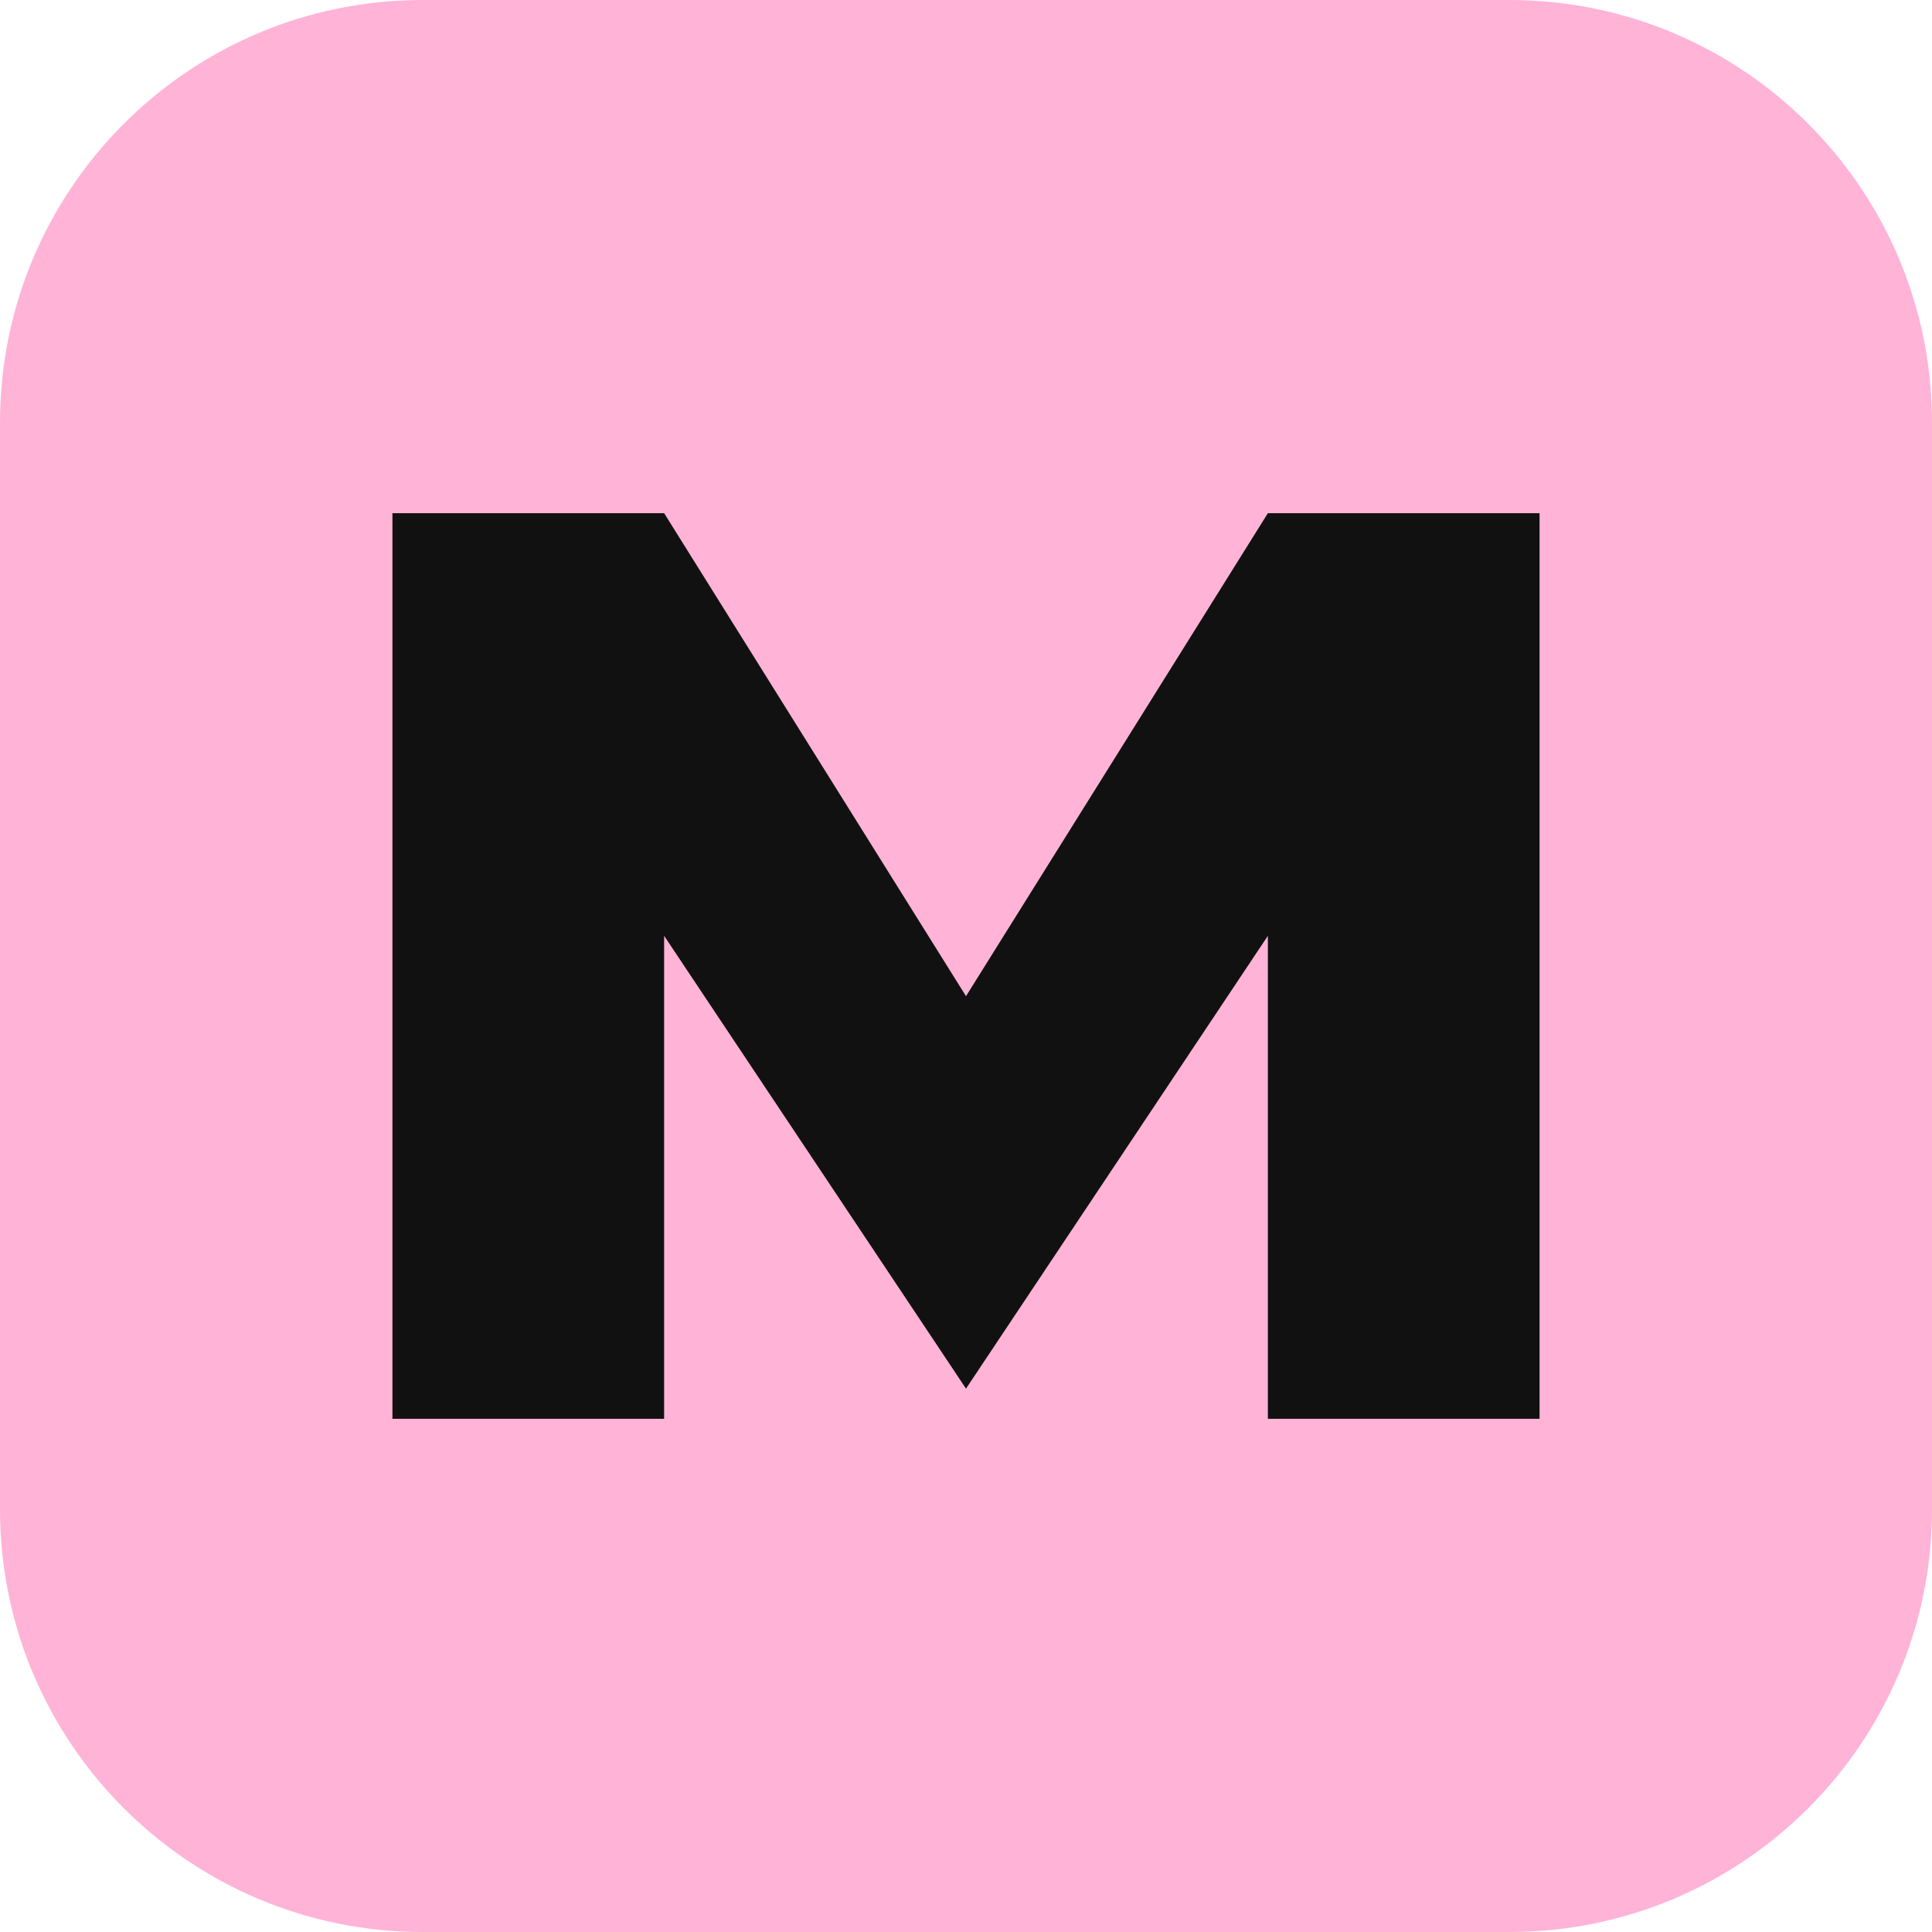
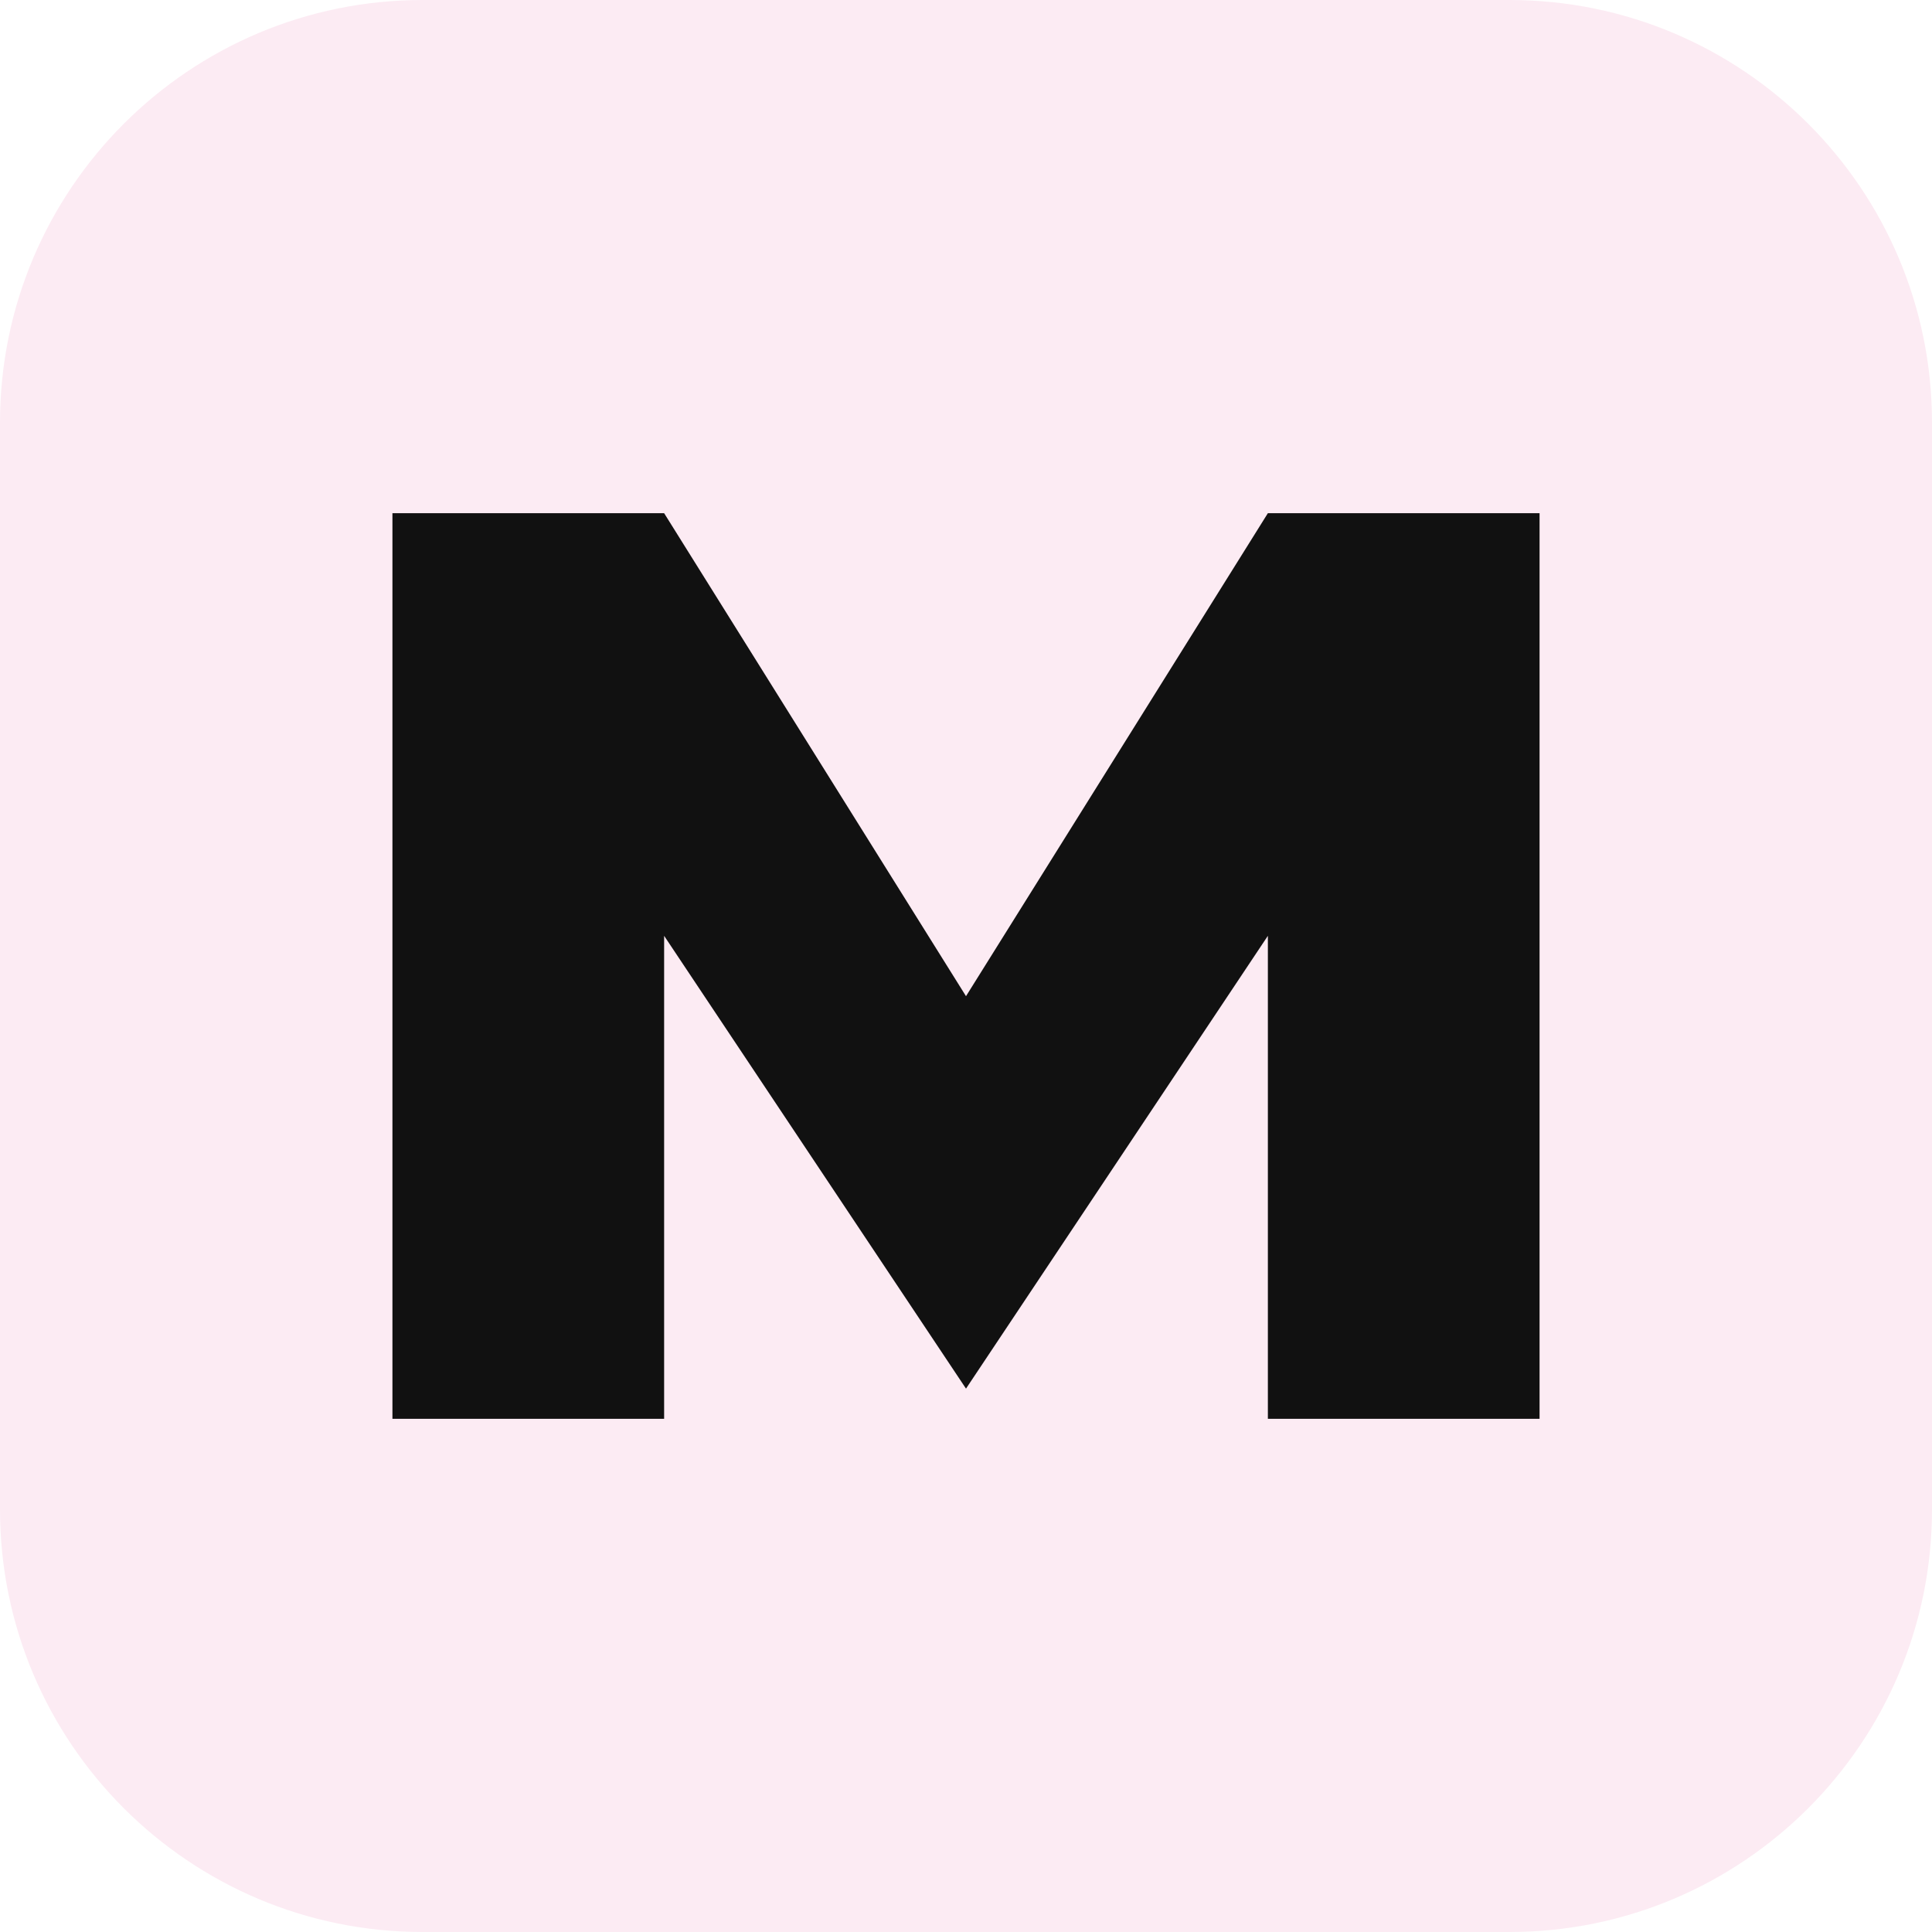
<svg xmlns="http://www.w3.org/2000/svg" viewBox="0 0 64 64">
-   <rect width="64" height="64" rx="14" fill="#ffb3d7" />
+   <rect width="64" height="64" rx="14" fill="#fcebf3" />
  <path d="M13 47V17h9l10 16 10-16h9v30h-9V31L32 46 22 31v16z" fill="#111" />
</svg>
